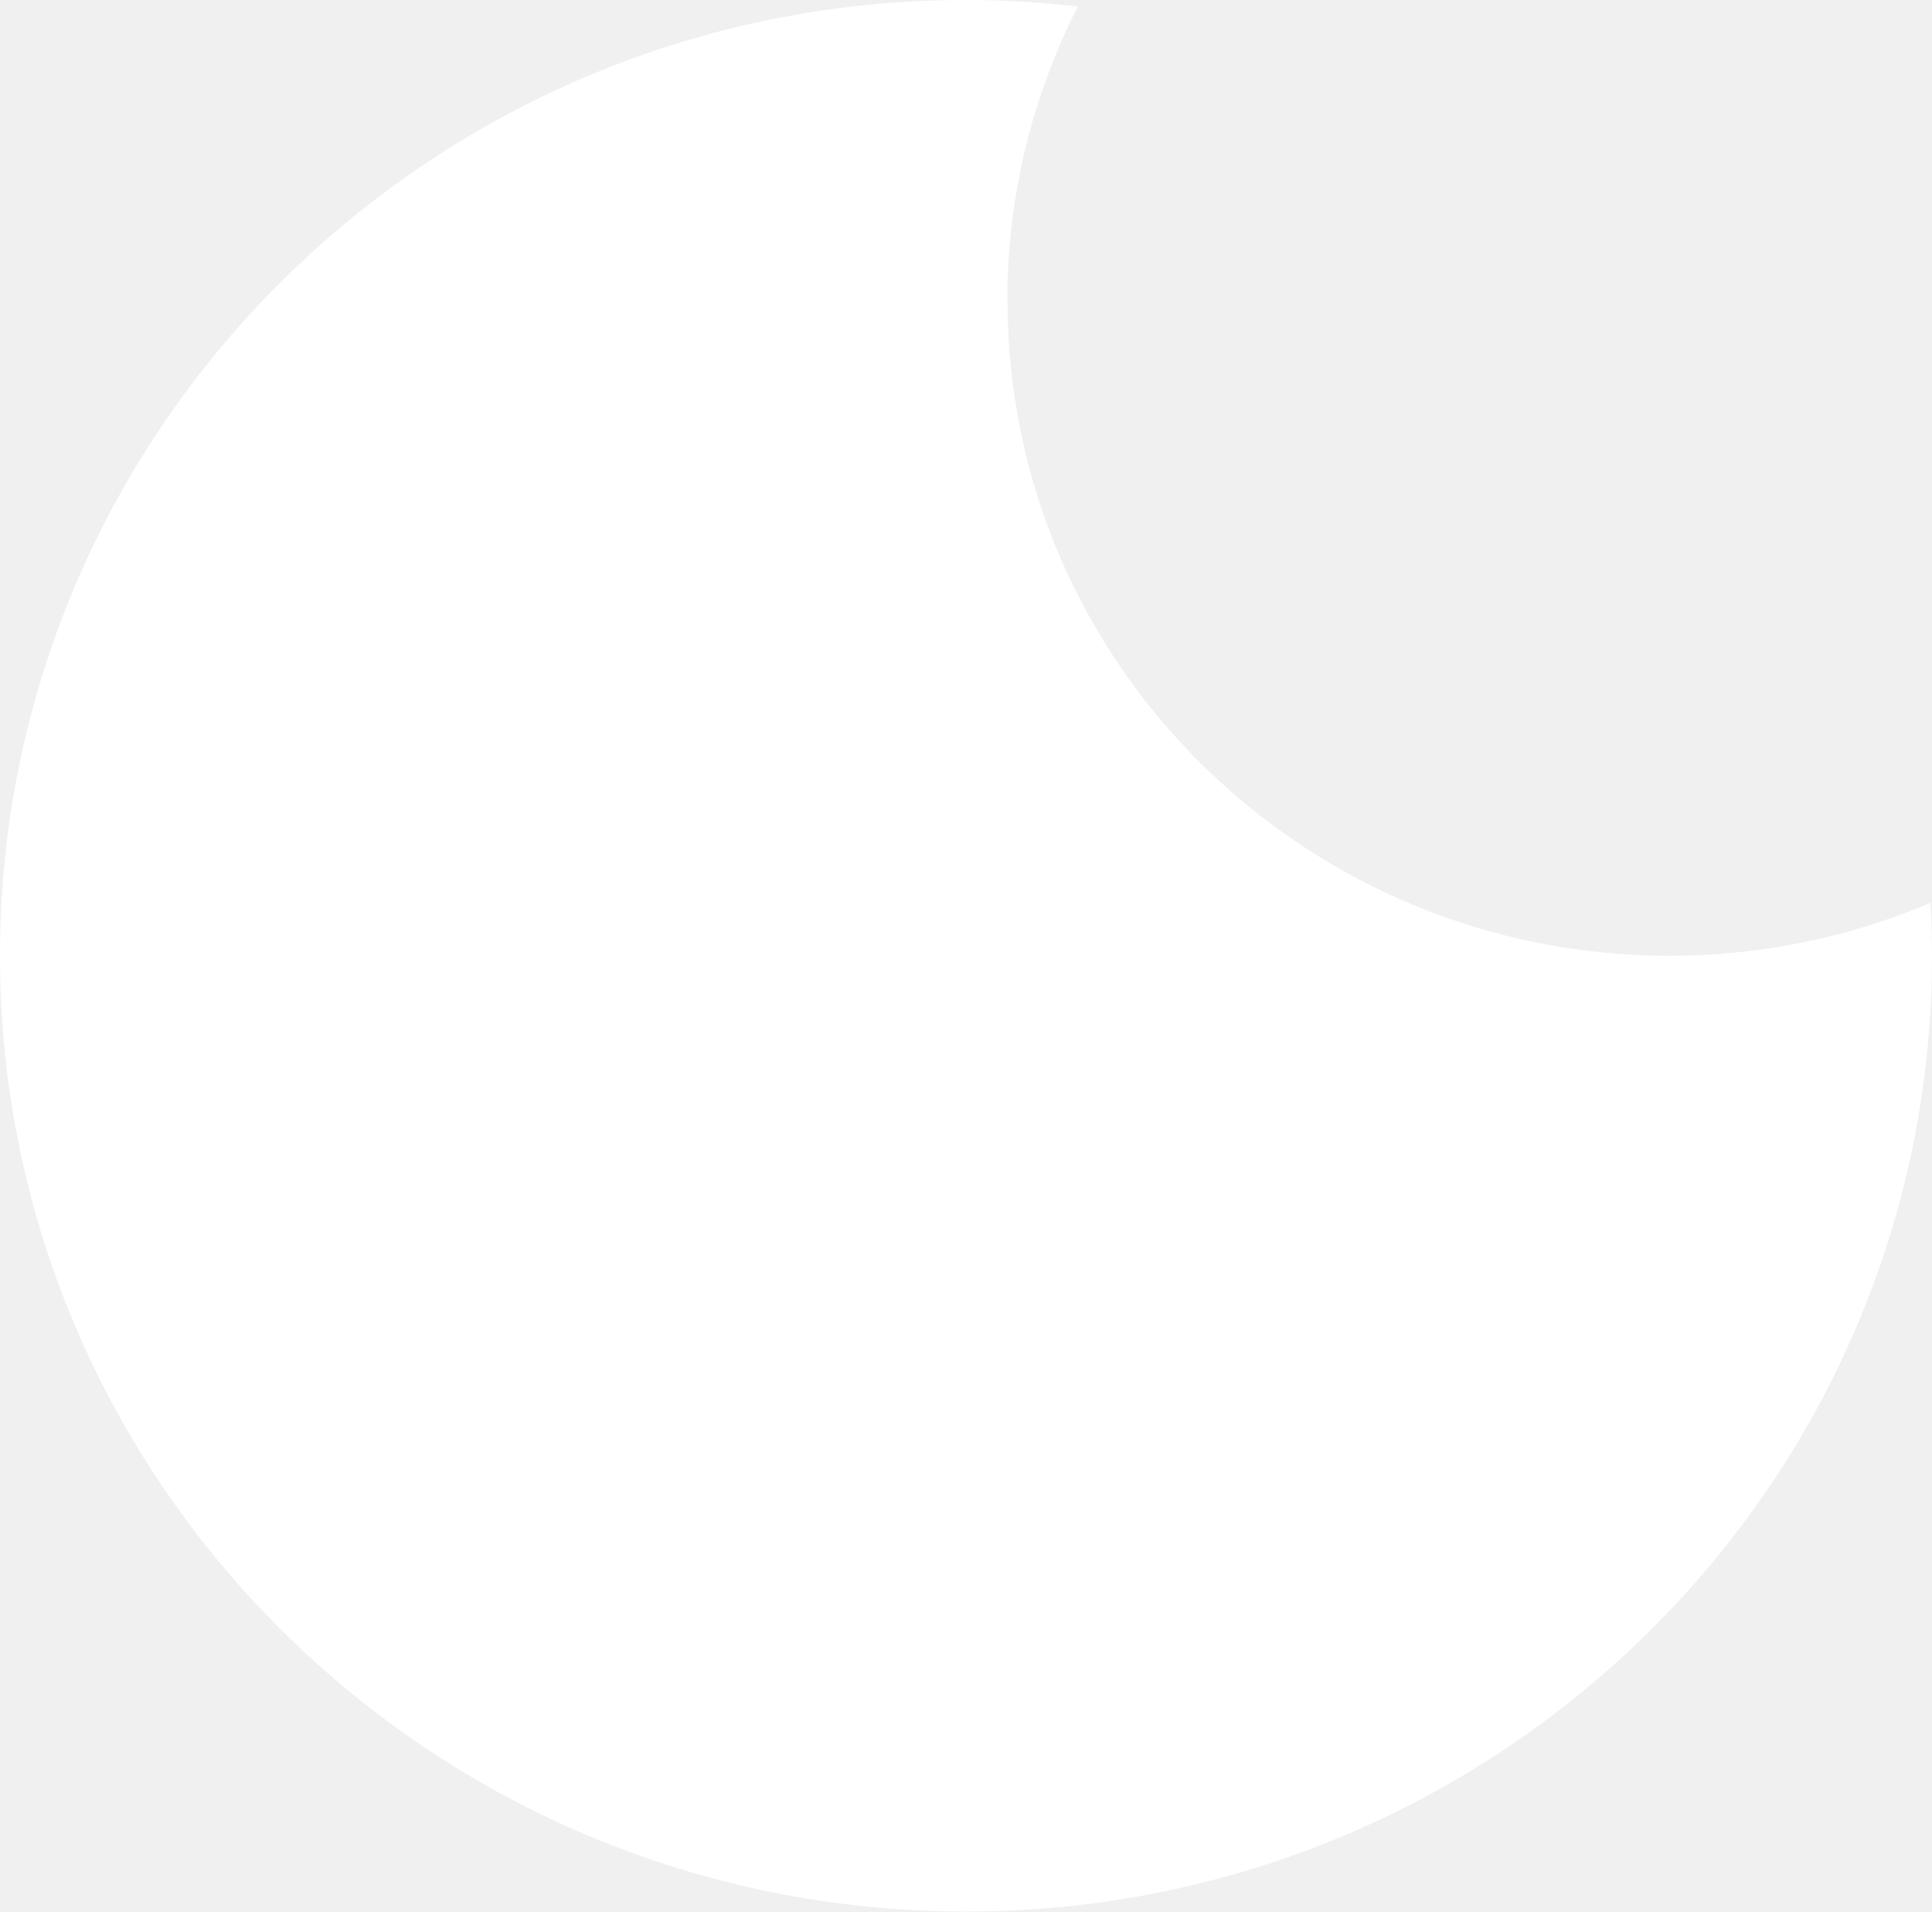
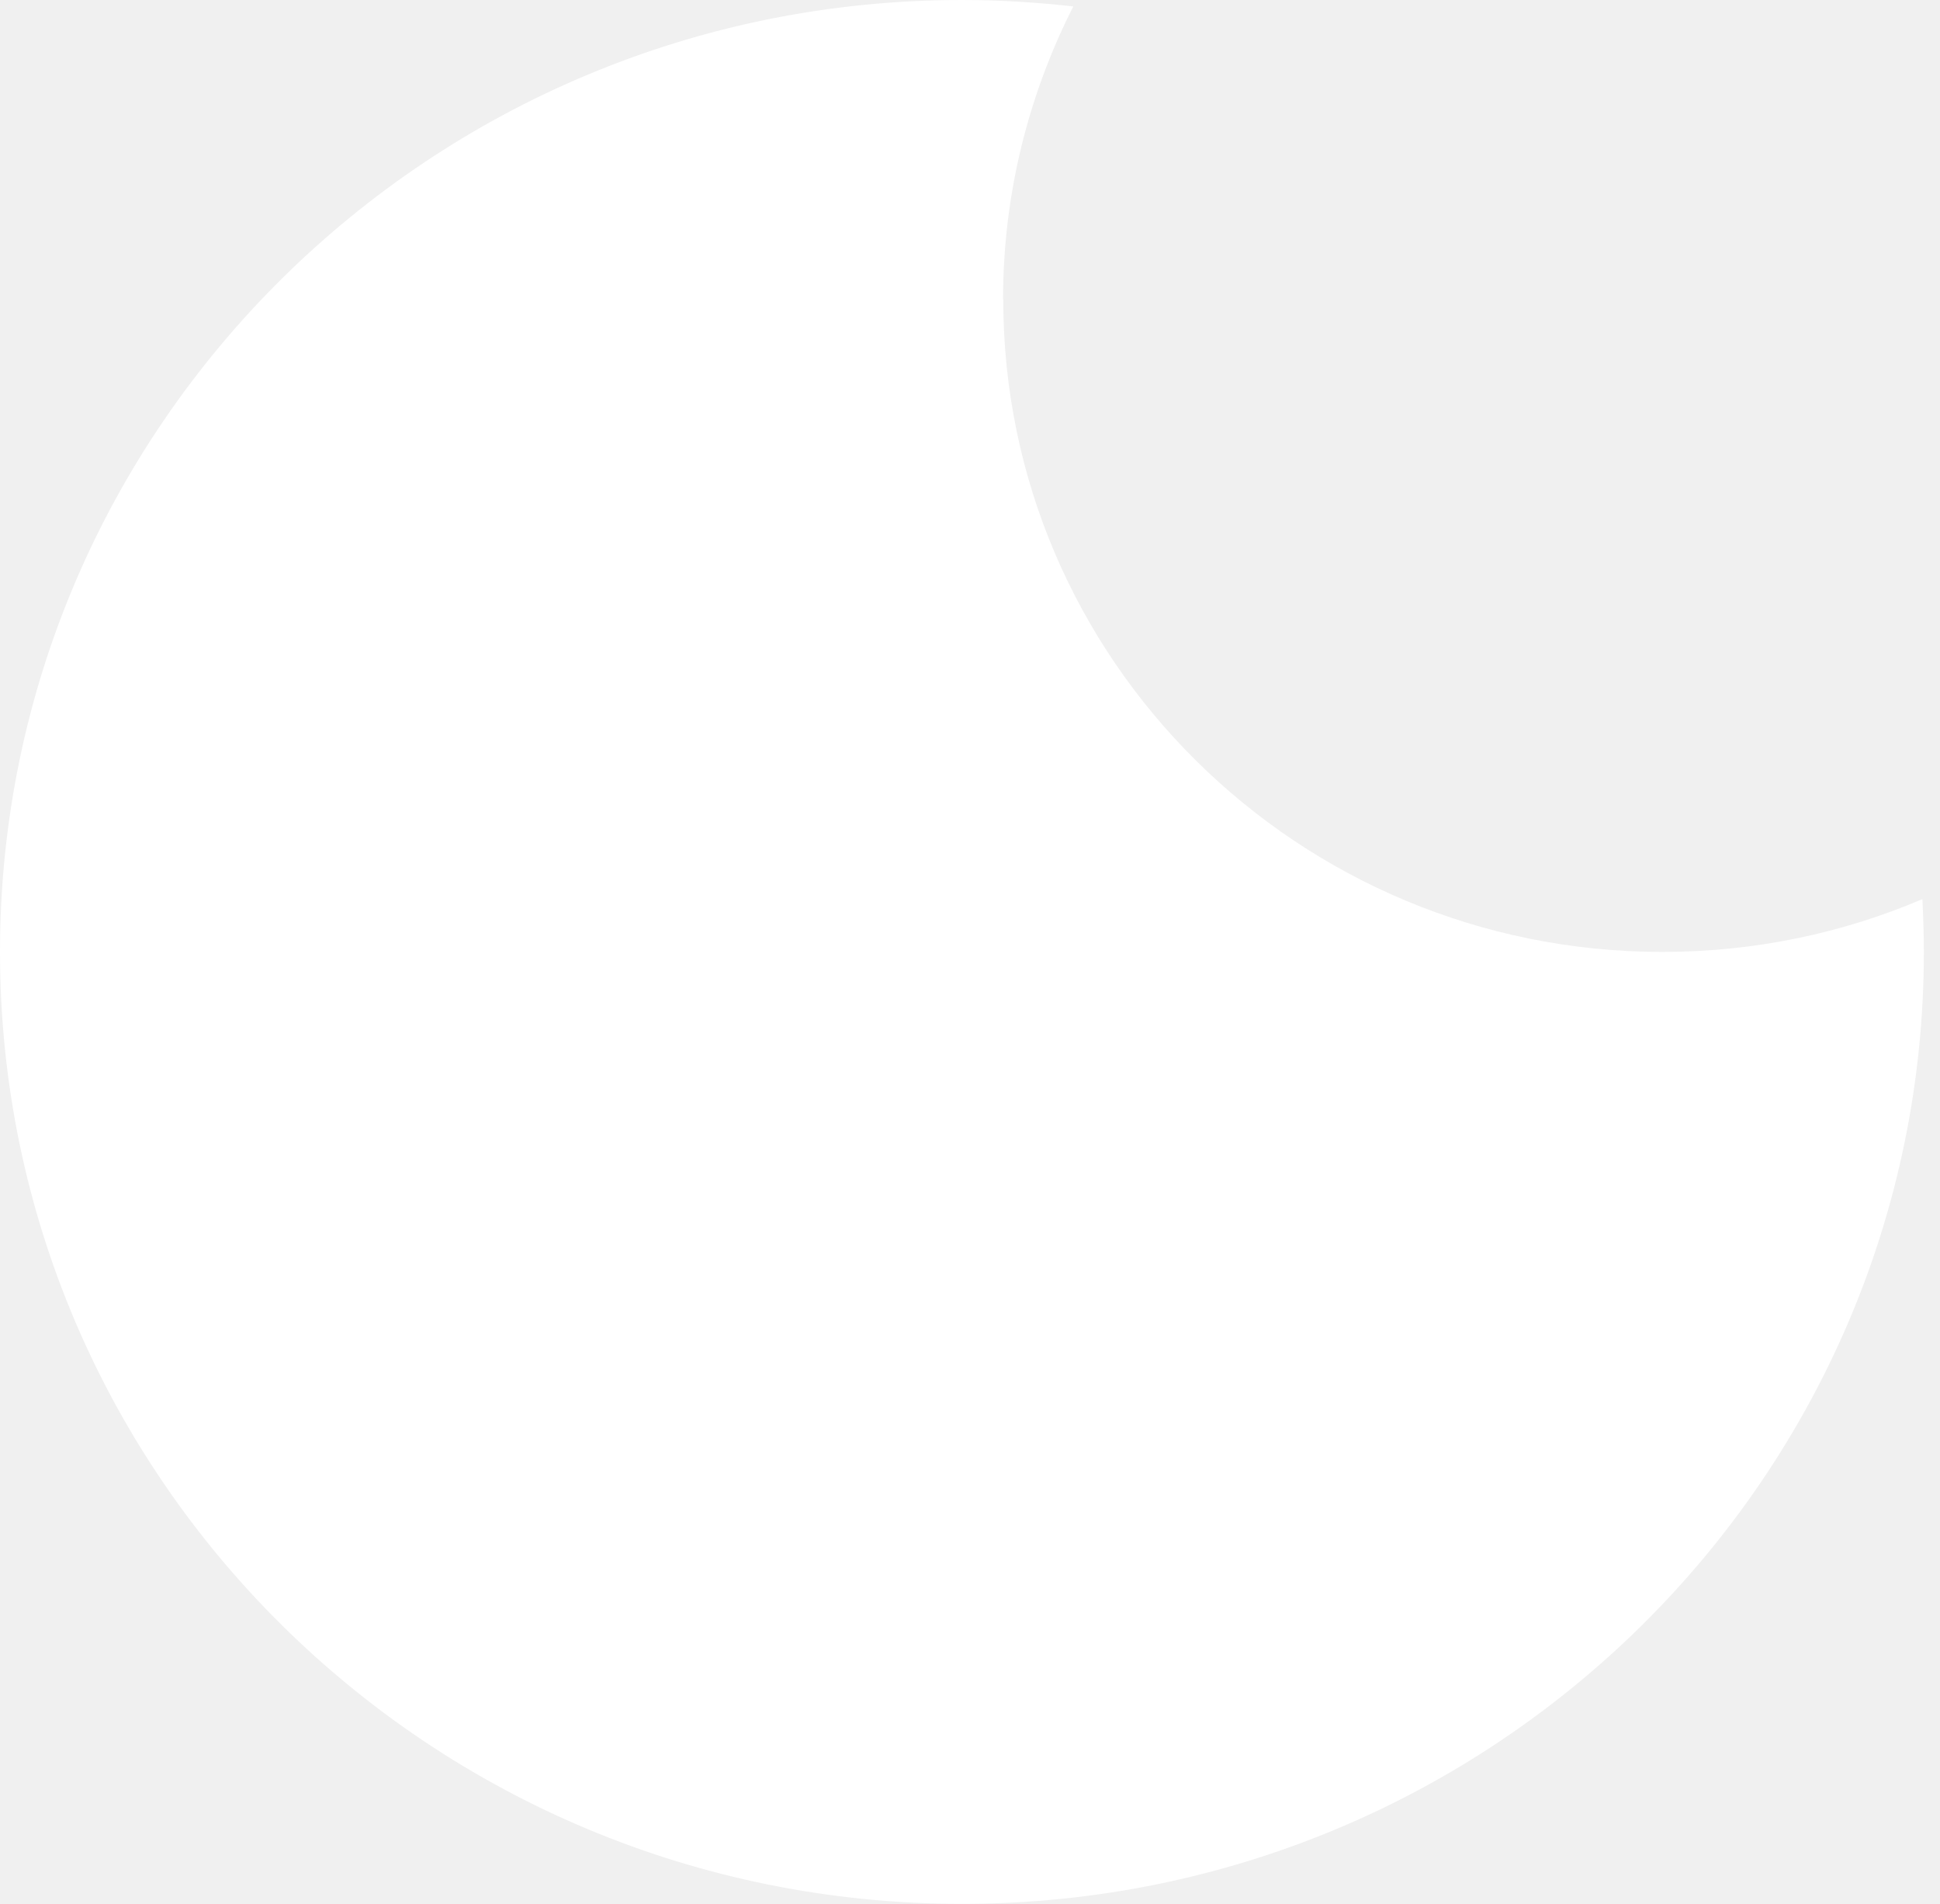
- <svg xmlns="http://www.w3.org/2000/svg" width="94" height="93" viewBox="0 0 94 93" fill="none">
-   <path d="M49.009 14.63C49.009 9.481 50.256 4.618 52.441 0.316C50.648 0.112 48.834 0 46.99 0C21.042 0 0 20.819 0 46.5C0 72.181 21.042 93 47 93C72.958 93 94 72.181 94 46.5C94 45.633 93.969 44.777 93.928 43.921C90.033 45.582 85.736 46.5 81.222 46.5C63.436 46.5 49.02 32.237 49.02 14.64L49.009 14.63Z" fill="white" />
+ <svg xmlns="http://www.w3.org/2000/svg" width="106" height="104" viewBox="0 0 106 104" fill="none">
+   <path d="M54.806 16.36C54.806 10.603 56.201 5.165 58.644 0.353C56.639 0.125 54.61 0 52.548 0C23.531 0 0 23.281 0 52C0 80.719 23.531 104 52.559 104C81.587 104 105.118 80.719 105.118 52C105.118 51.031 105.084 50.073 105.038 49.115C100.682 50.974 95.876 52 90.829 52C70.939 52 54.818 36.05 54.818 16.372L54.806 16.36Z" fill="white" />
</svg>
